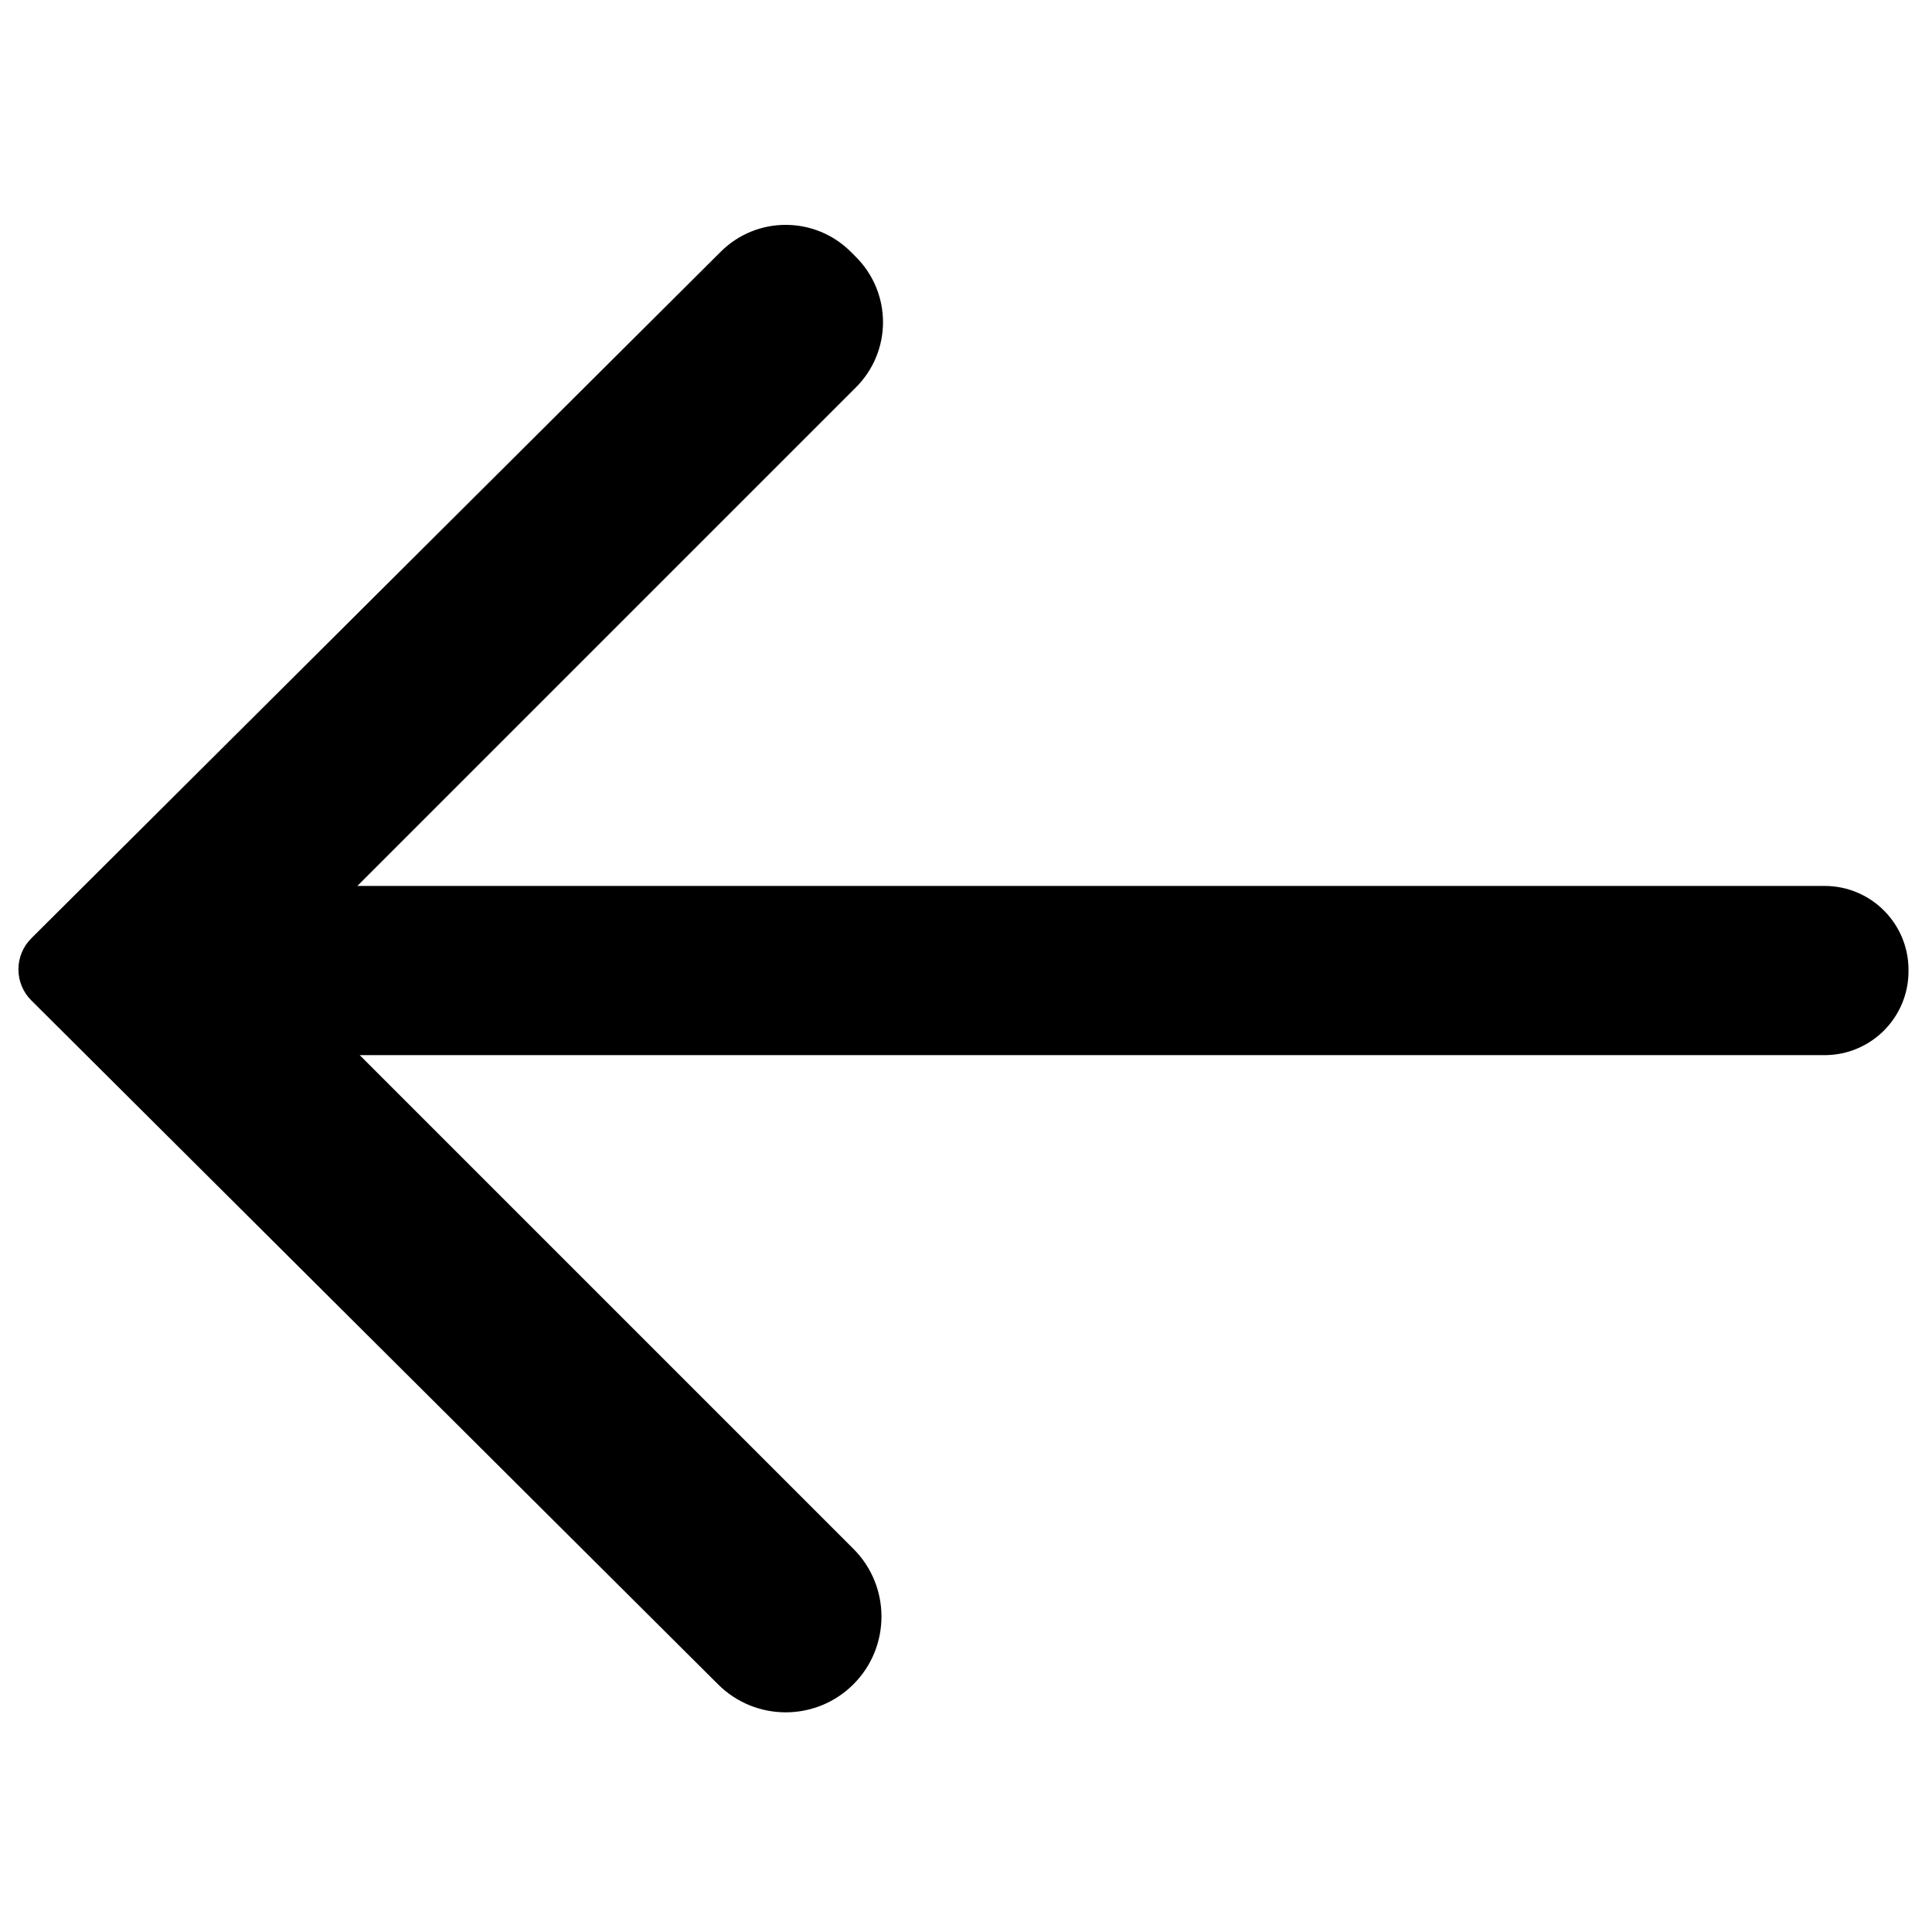
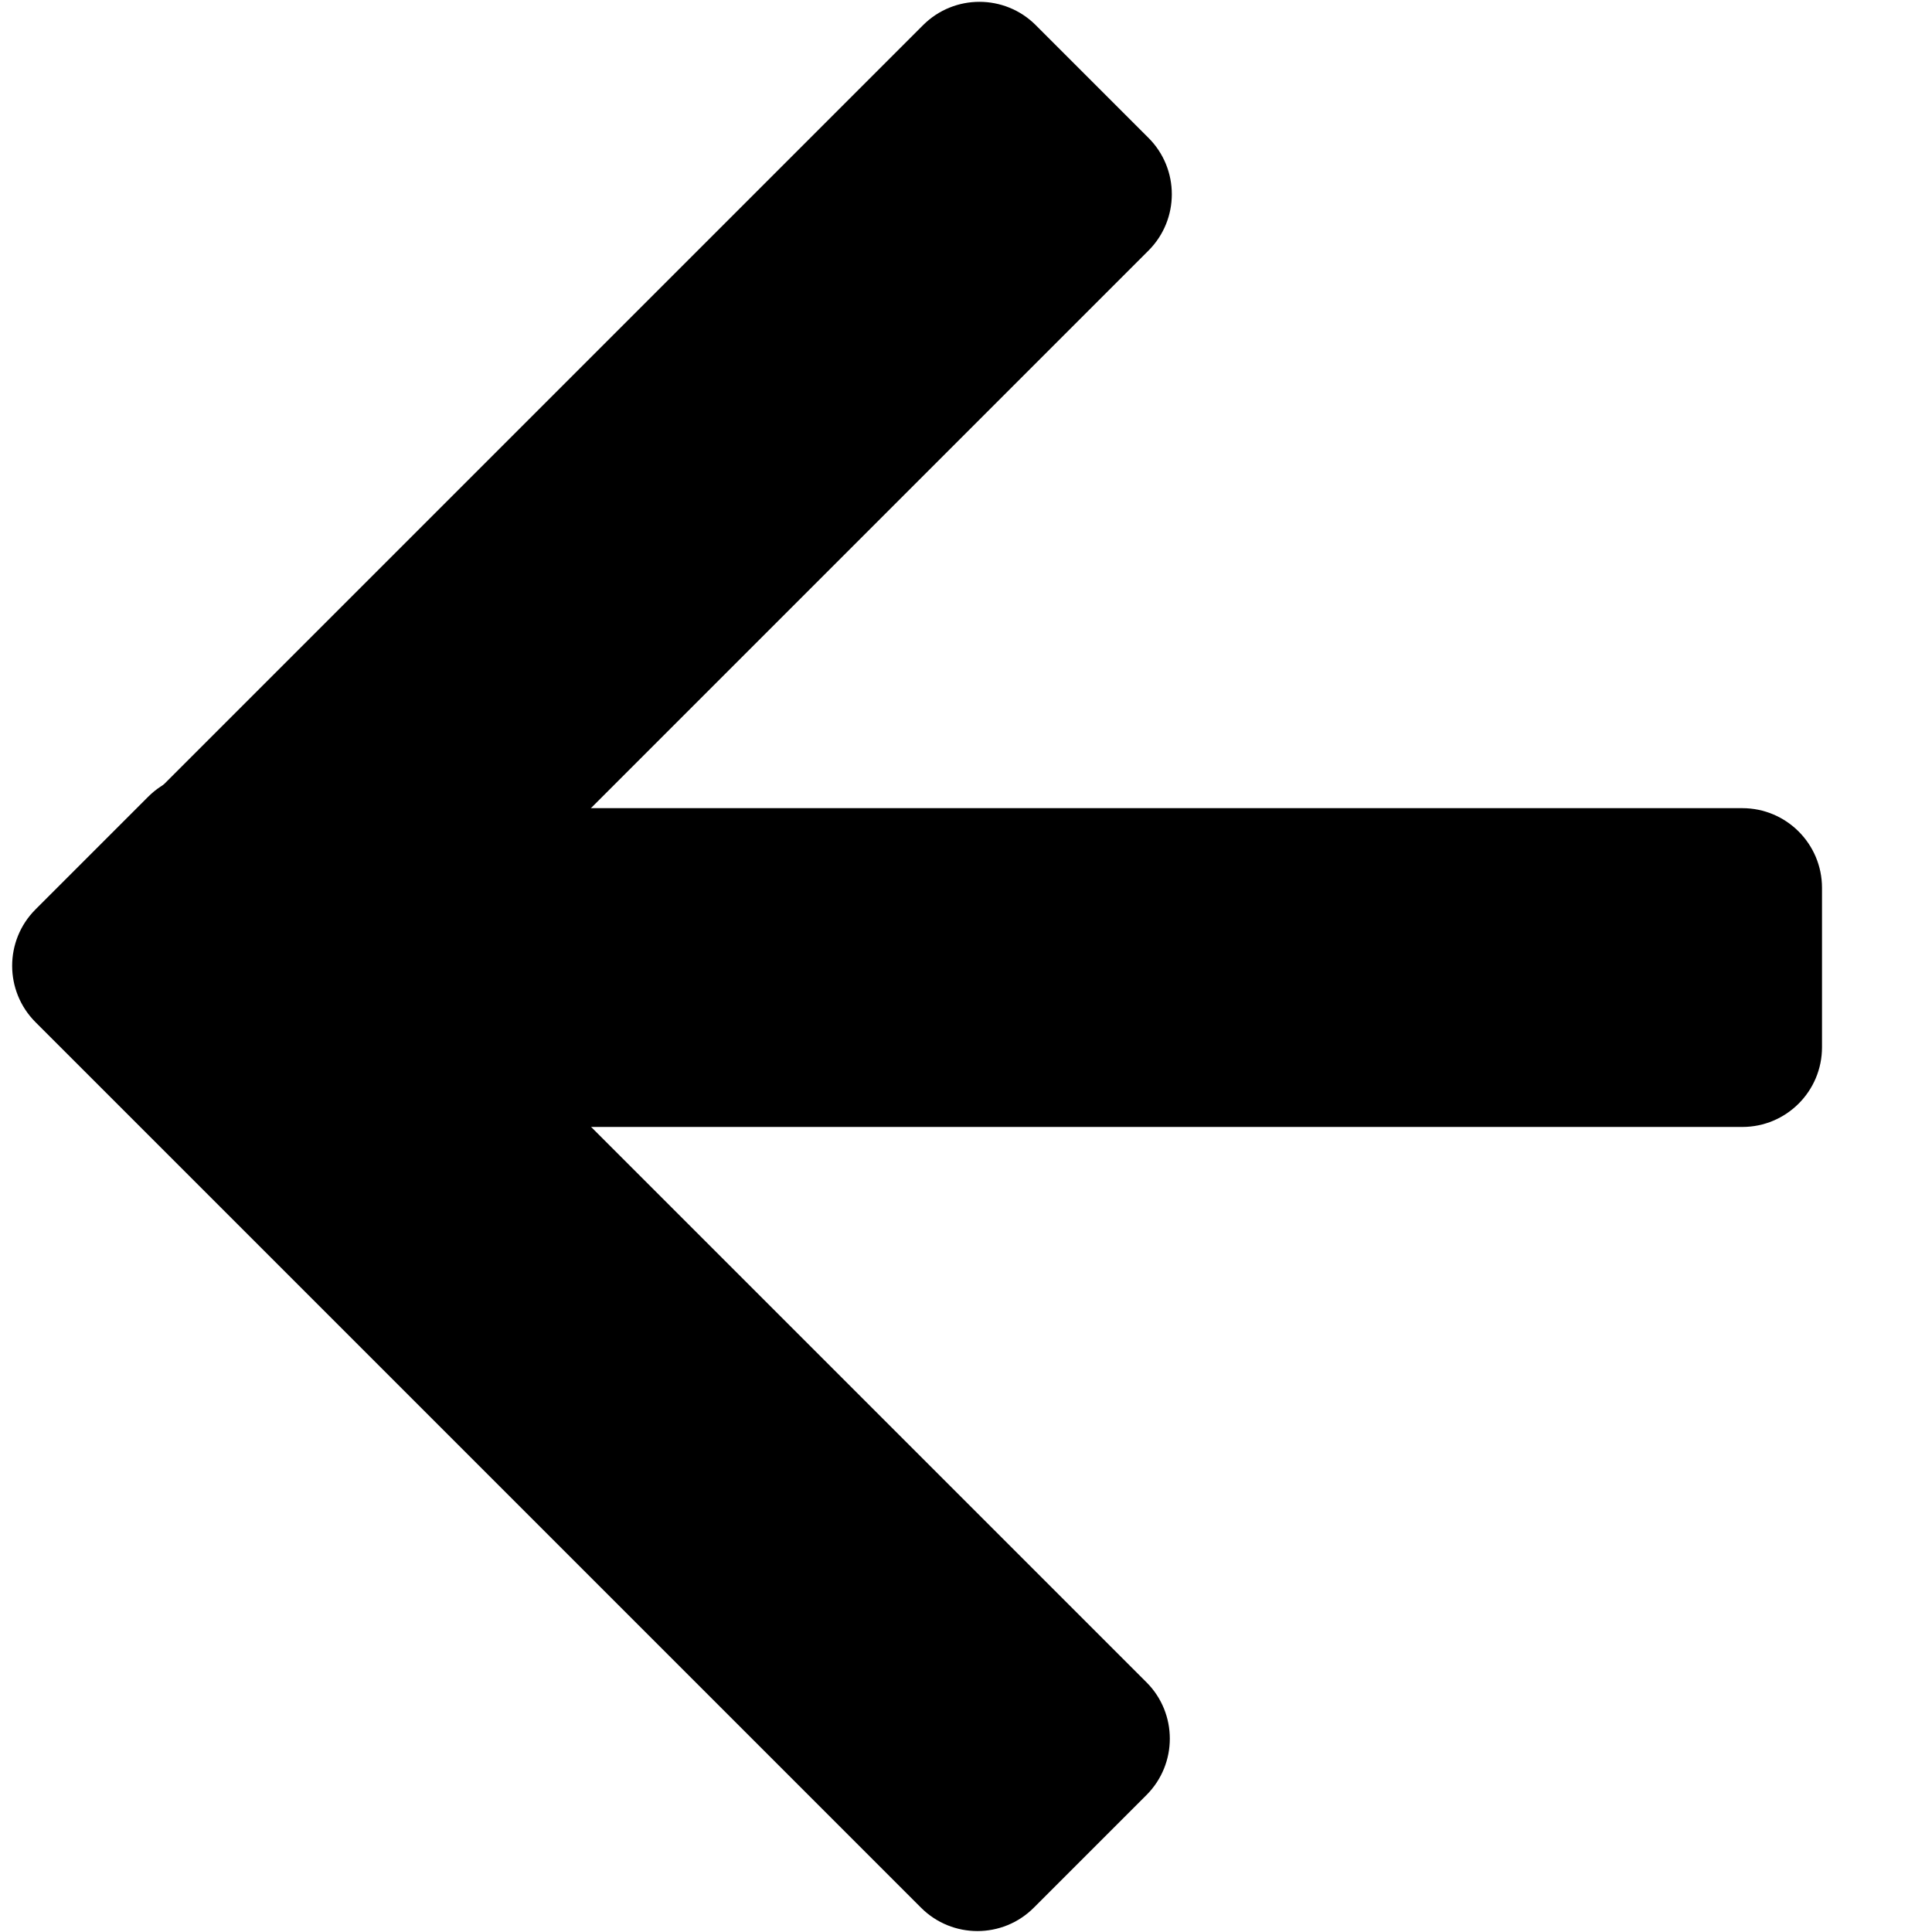
- <svg width="100%" height="100%" viewBox="0 0 196 196" version="1.1" style="fill-rule:evenodd;clip-rule:evenodd;stroke-linejoin:round;stroke-miterlimit:2;">
-   <g transform="matrix(1,0,0,1,-1,0)">
-     <path d="M37.493,107.044L87.58,157.131C91.373,160.925 91.373,167.075 87.58,170.869C87.579,170.869 87.579,170.87 87.579,170.87C83.789,174.659 77.647,174.664 73.852,170.881C54.171,151.263 18.096,115.366 4.175,101.489C3.338,100.655 2.868,99.523 2.868,98.341C2.868,97.16 3.338,96.028 4.175,95.194C18.159,81.253 54.681,44.911 74.118,25.537C77.766,21.9 83.671,21.905 87.313,25.547C87.491,25.725 87.668,25.902 87.846,26.08C89.597,27.831 90.581,30.206 90.581,32.683C90.581,35.159 89.597,37.534 87.846,39.286L37.255,89.877L186.104,89.877C190.805,89.877 194.616,93.687 194.616,98.388C194.616,98.436 194.616,98.484 194.616,98.532C194.616,103.233 190.805,107.044 186.104,107.044L37.493,107.044Z" />
+ <svg width="100%" height="100%" viewBox="0 0 96 96" version="1.1" style="fill-rule:evenodd;clip-rule:evenodd;stroke-linejoin:round;stroke-miterlimit:2;">
+   <g transform="matrix(0.707107,0.707107,-0.707107,0.707107,28.997,-39.268)">
+     <path d="M56.42,16.722C56.42,14.536 54.646,12.762 52.46,12.762L44.539,12.762C42.353,12.762 40.579,14.536 40.579,16.722L40.579,78.953C40.579,81.139 42.353,82.913 44.539,82.913L52.46,82.913C54.646,82.913 56.42,81.139 56.42,78.953L56.42,16.722Z" />
+   </g>
+   <g transform="matrix(0.707107,-0.707107,0.707107,0.707107,-38.7547,67.6594)">
+     <path d="M56.42,16.722C56.42,14.536 54.646,12.762 52.46,12.762L44.539,12.762C42.353,12.762 40.579,14.536 40.579,16.722L40.579,78.953C40.579,81.139 42.353,82.913 44.539,82.913L52.46,82.913C54.646,82.913 56.42,81.139 56.42,78.953L56.42,16.722Z" />
+   </g>
+   <g transform="matrix(6.12323e-17,-1,1,6.12323e-17,7.62163,96.5769)">
+     <path d="M56.42,16.722C56.42,14.536 54.646,12.762 52.46,12.762L44.539,12.762C42.353,12.762 40.579,14.536 40.579,16.722L40.579,78.953C40.579,81.139 42.353,82.913 44.539,82.913L52.46,82.913C54.646,82.913 56.42,81.139 56.42,78.953L56.42,16.722Z" />
  </g>
</svg>
